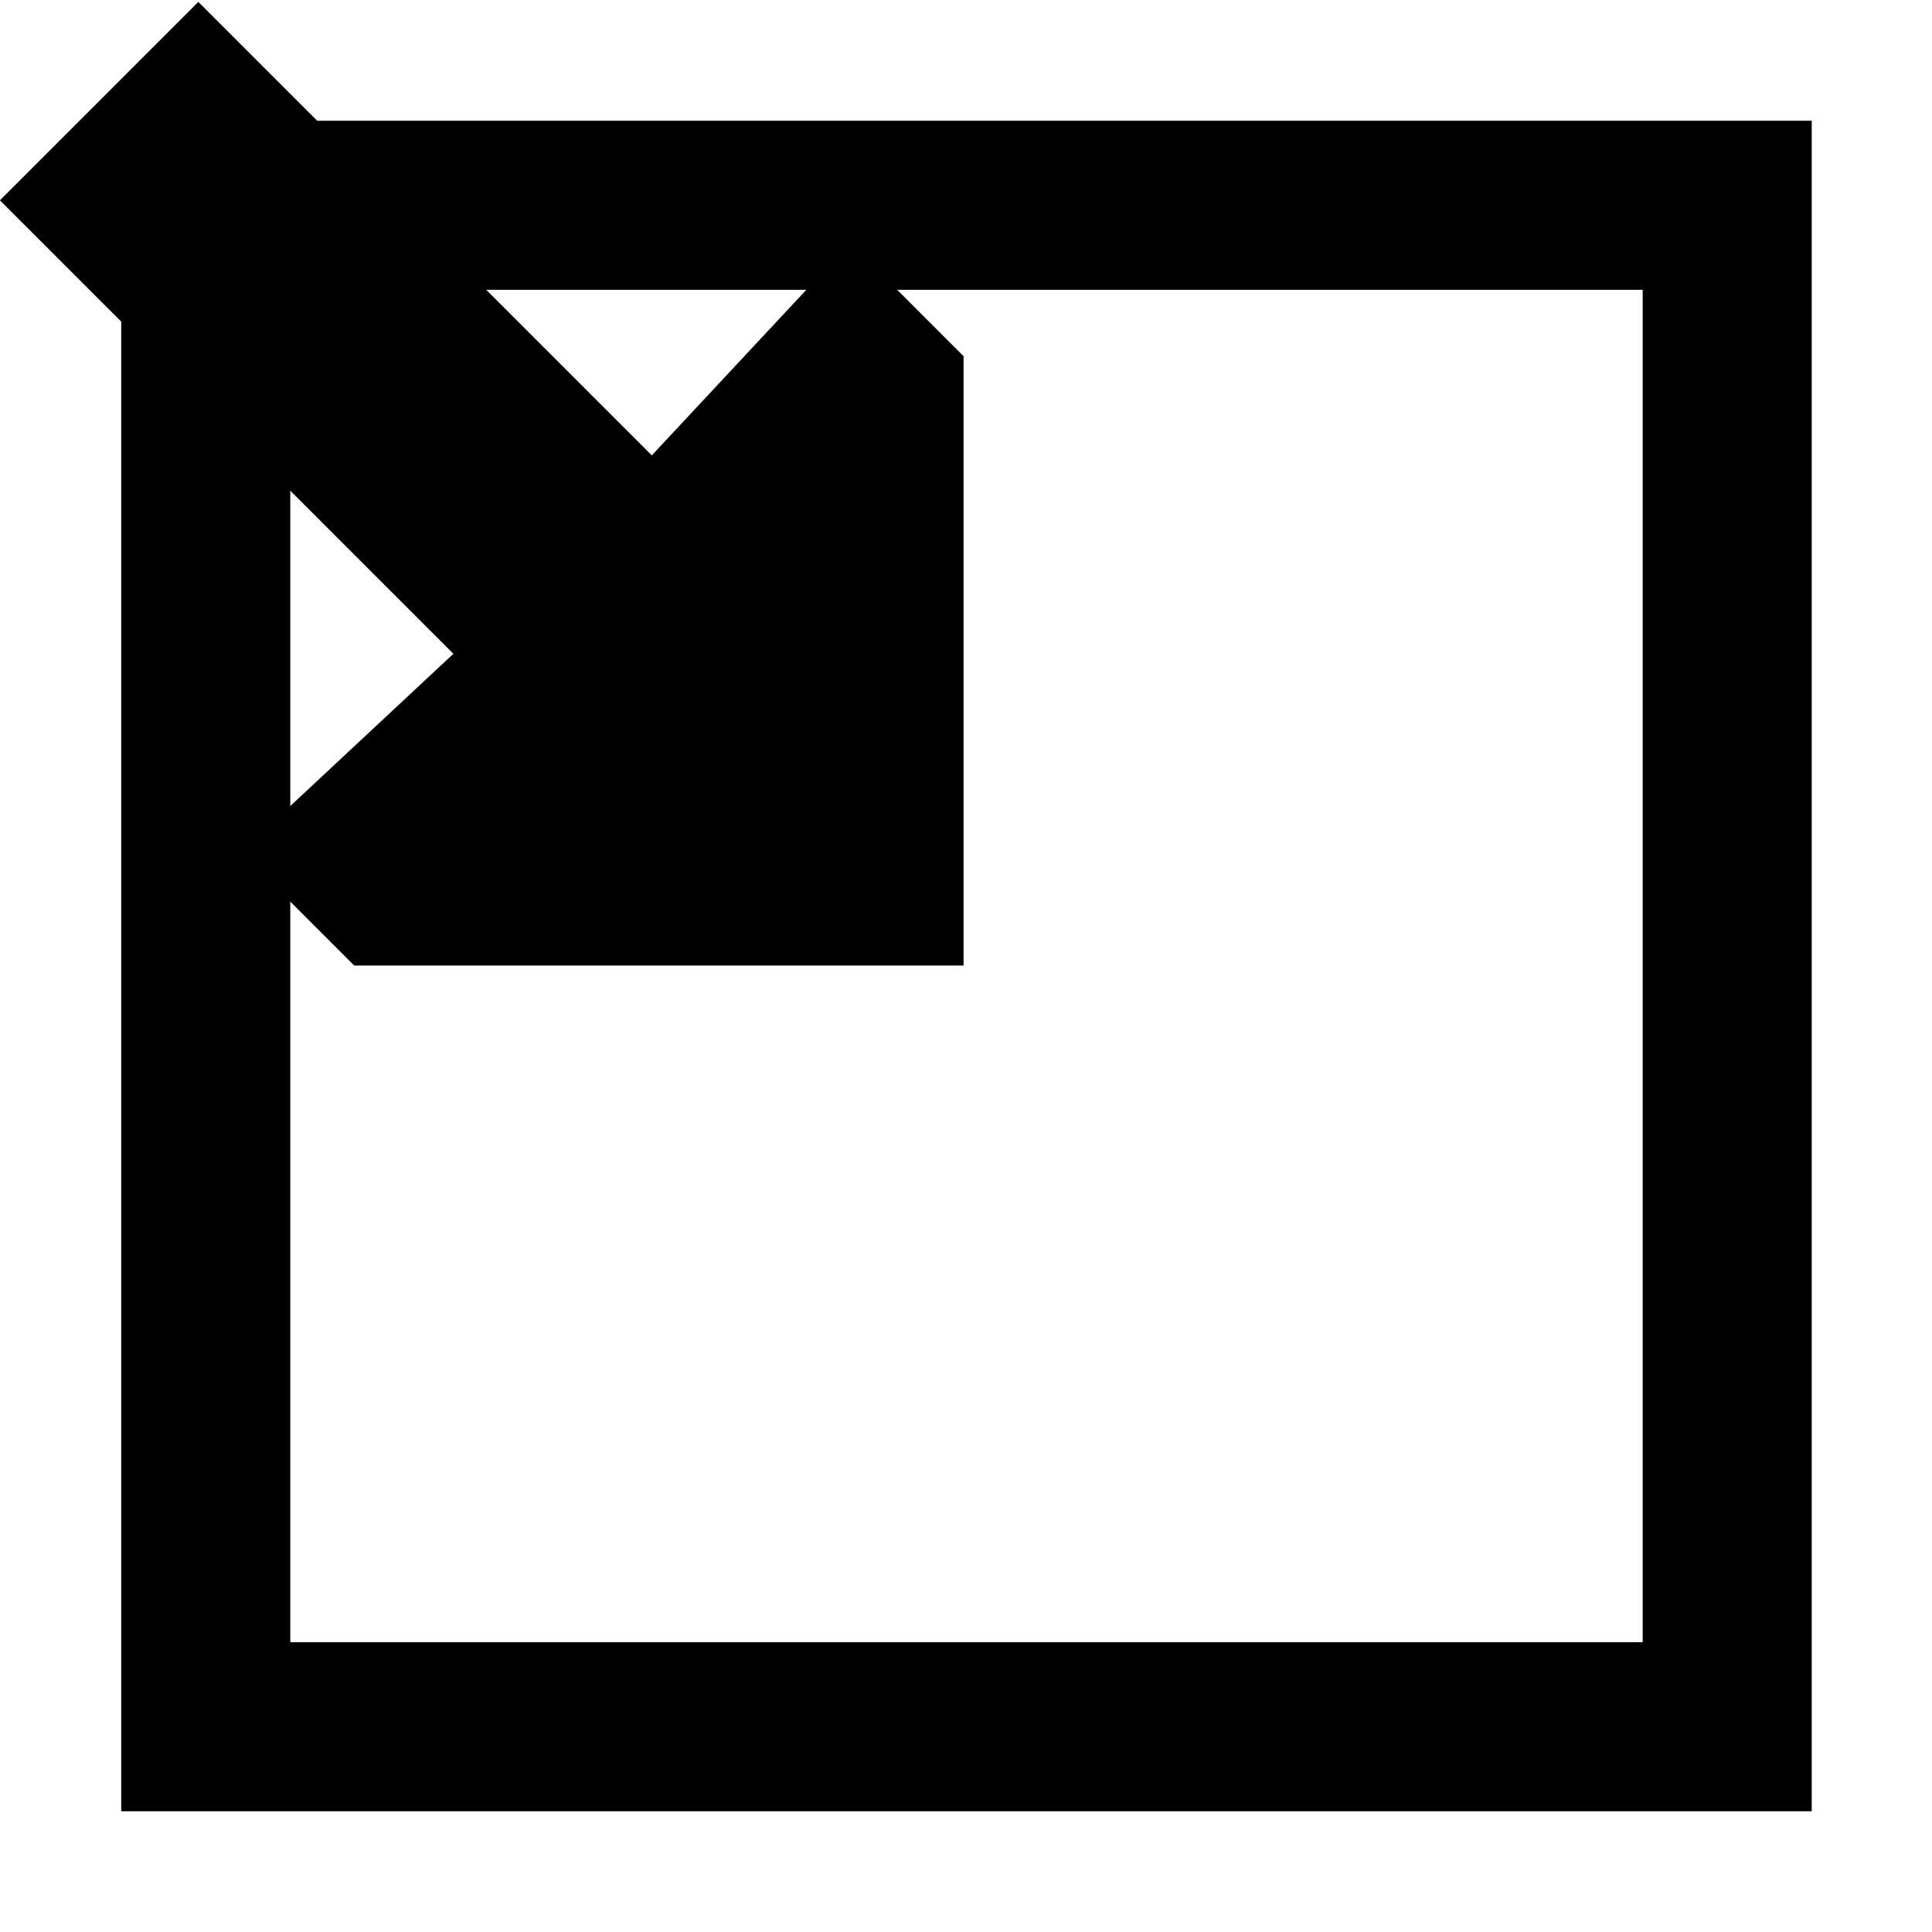
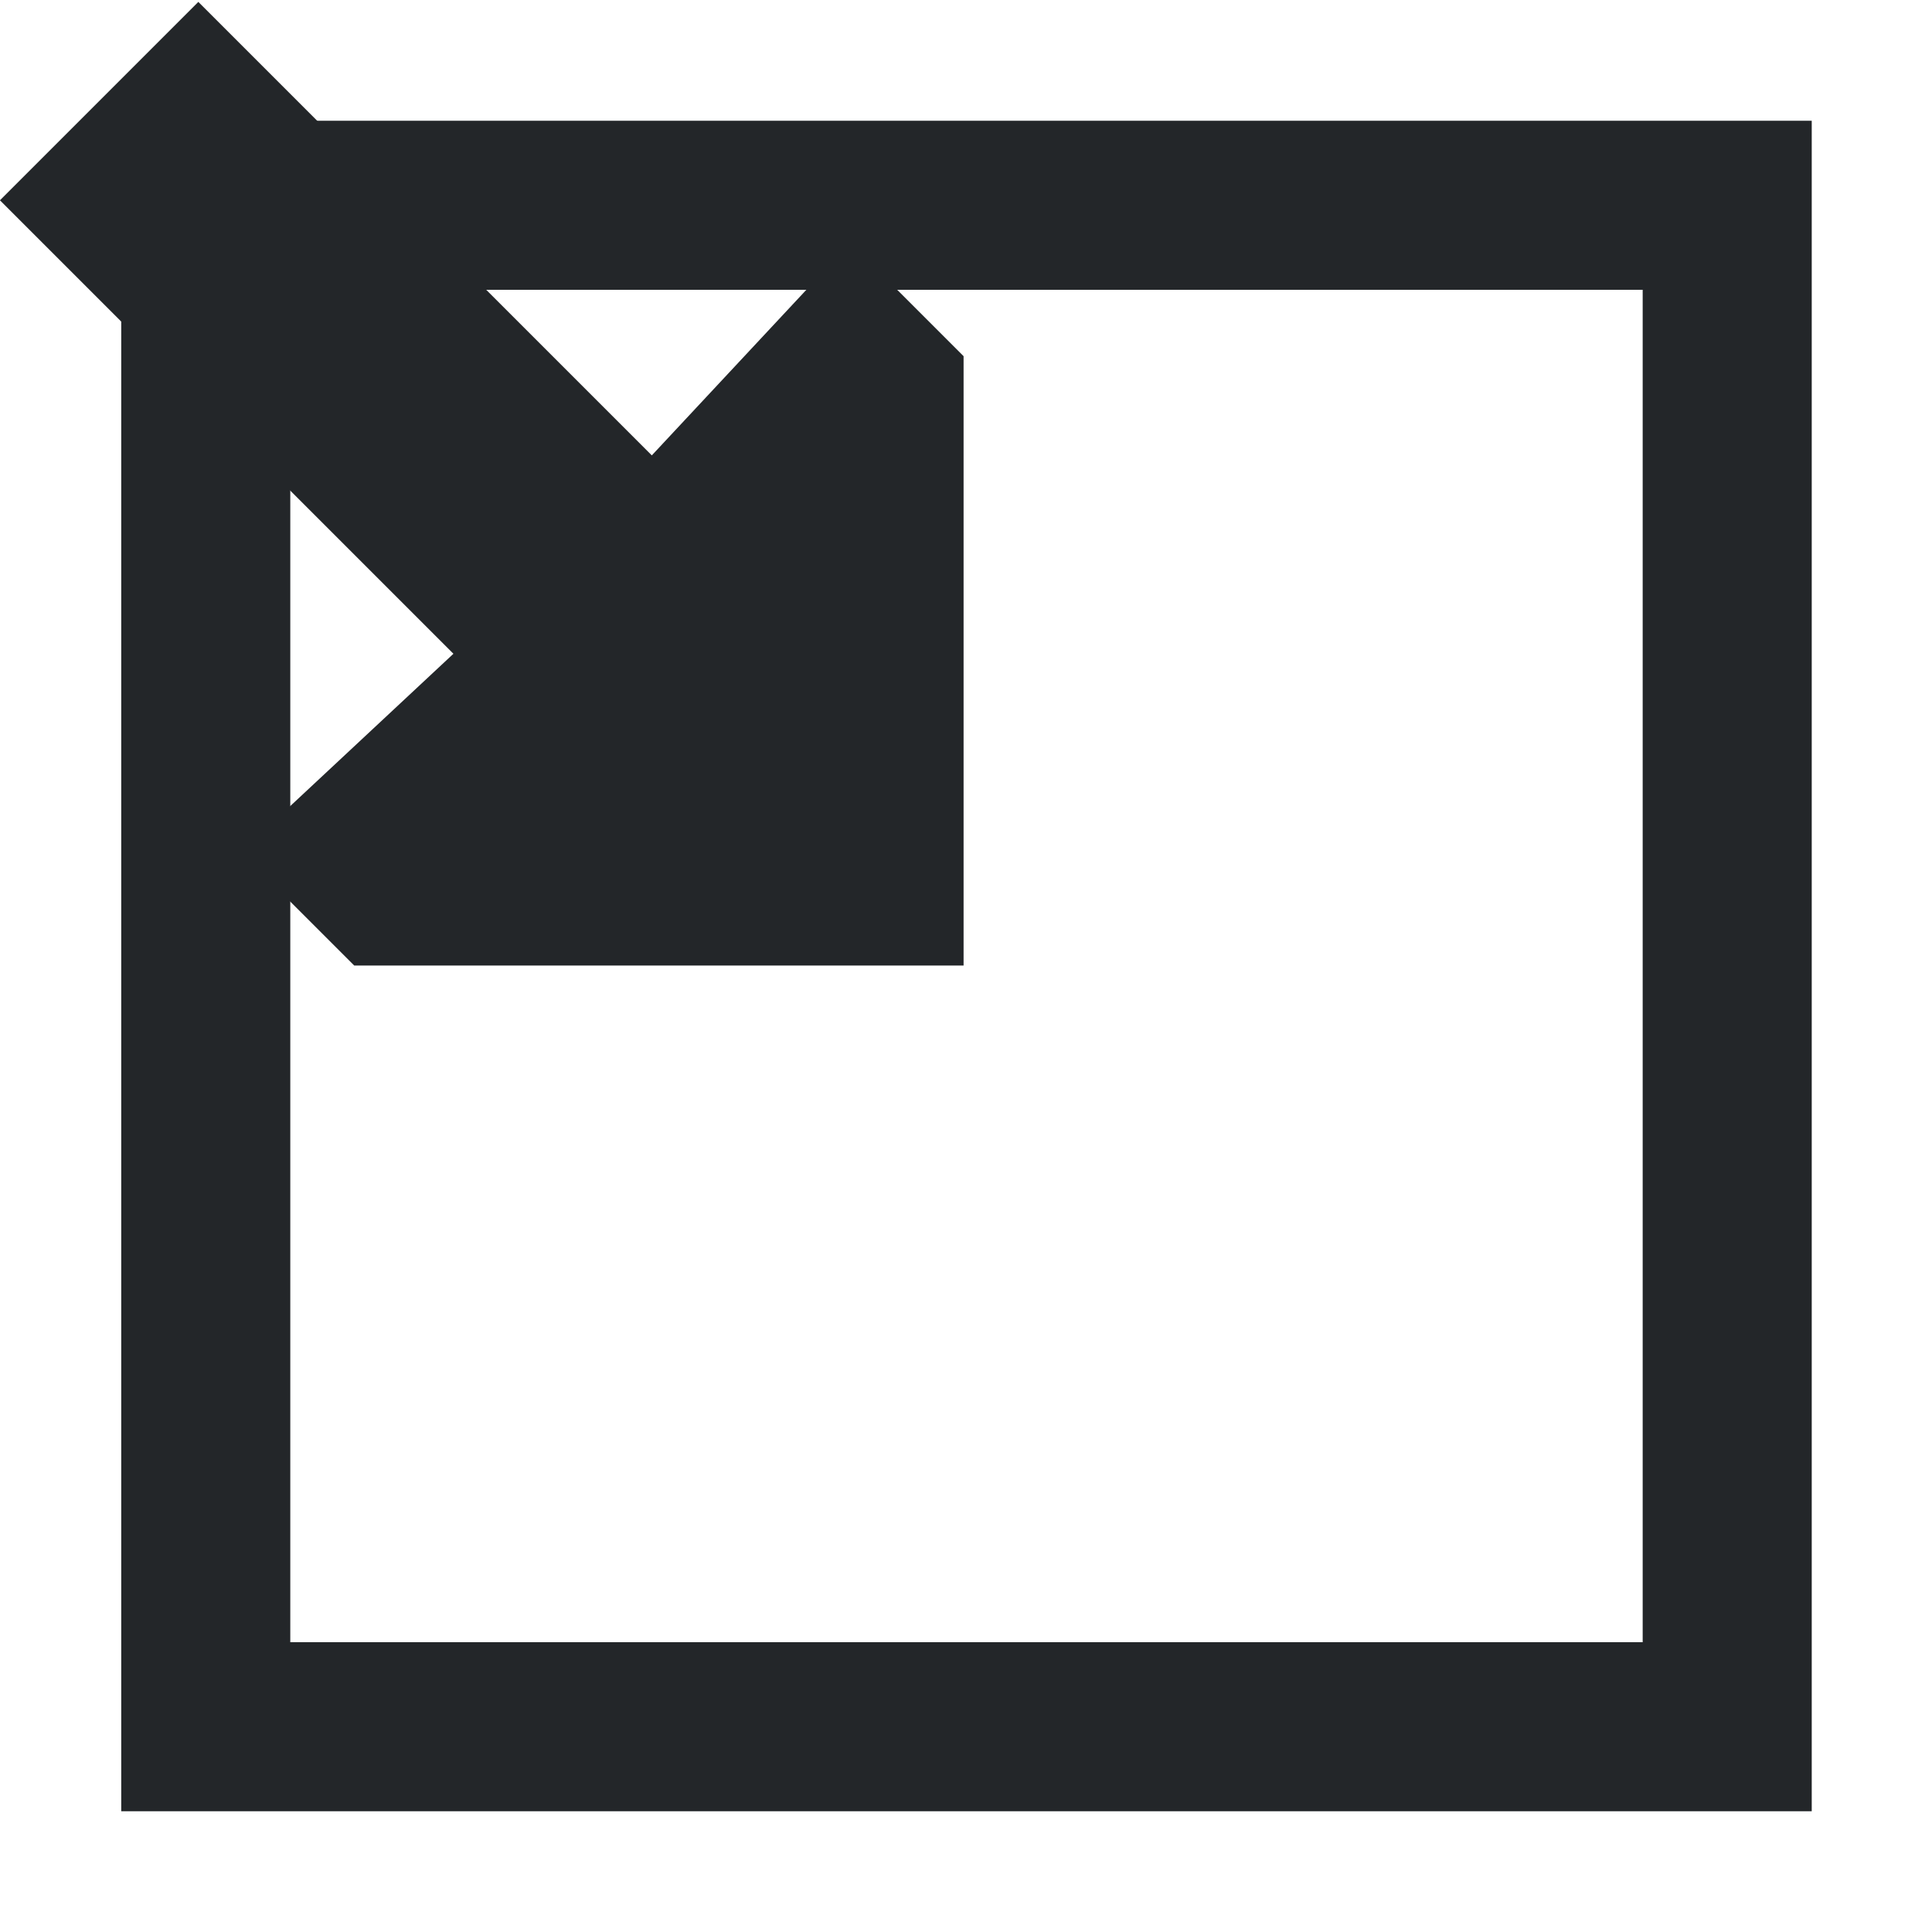
- <svg xmlns="http://www.w3.org/2000/svg" width="16" height="16" viewBox="0 0 16 16" fill="none" version="1.1" id="svg2" xml:space="preserve">
-   <defs id="defs2" />
-   <path fill="currentColor" d="m 1.004,1 v 14 H 15.004 v -14 z m 1.4,1.4 H 13.604 V 13.6 H 2.404 Z" id="path1" style="stroke-width:1.4" />
-   <g style="fill:none" id="g2-5" transform="matrix(0,-117.3606,117.3606,0,-865.5351,1005.444)">
-     <path d="M 8.535,7.421 8.567,7.389 8.553,7.375 8.521,7.407 8.507,7.392 l -0.008,0.008 v 0.043 h 0.043 l 0.008,-0.008 z" fill="#000000" id="path1-3-6" style="stroke-width:0.005" />
+ <svg xmlns="http://www.w3.org/2000/svg" width="16" height="16" viewBox="0 0 16 16">
+   <defs>
+     <style type="text/css" id="current-color-scheme">
+       .ColorScheme-Text { color:#232629; }
+     </style>
+   </defs>
+   <path class="ColorScheme-Text" fill="currentColor" style="stroke-width:1.4" d="m 1.004,1 v 14 H 15.004 v -14 z m 1.4,1.4 H 13.604 V 13.6 H 2.404 Z" />
+   <g class="ColorScheme-Text" fill="currentColor" transform="matrix(0,-117.3606,117.3606,0,-865.535,1005.444)">
+     <path d="M 8.535,7.421 8.567,7.389 8.553,7.375 8.521,7.407 8.507,7.392 l -0.008,0.008 v 0.043 h 0.043 l 0.008,-0.008 z" style="stroke-width:0.005" />
  </g>
</svg>
